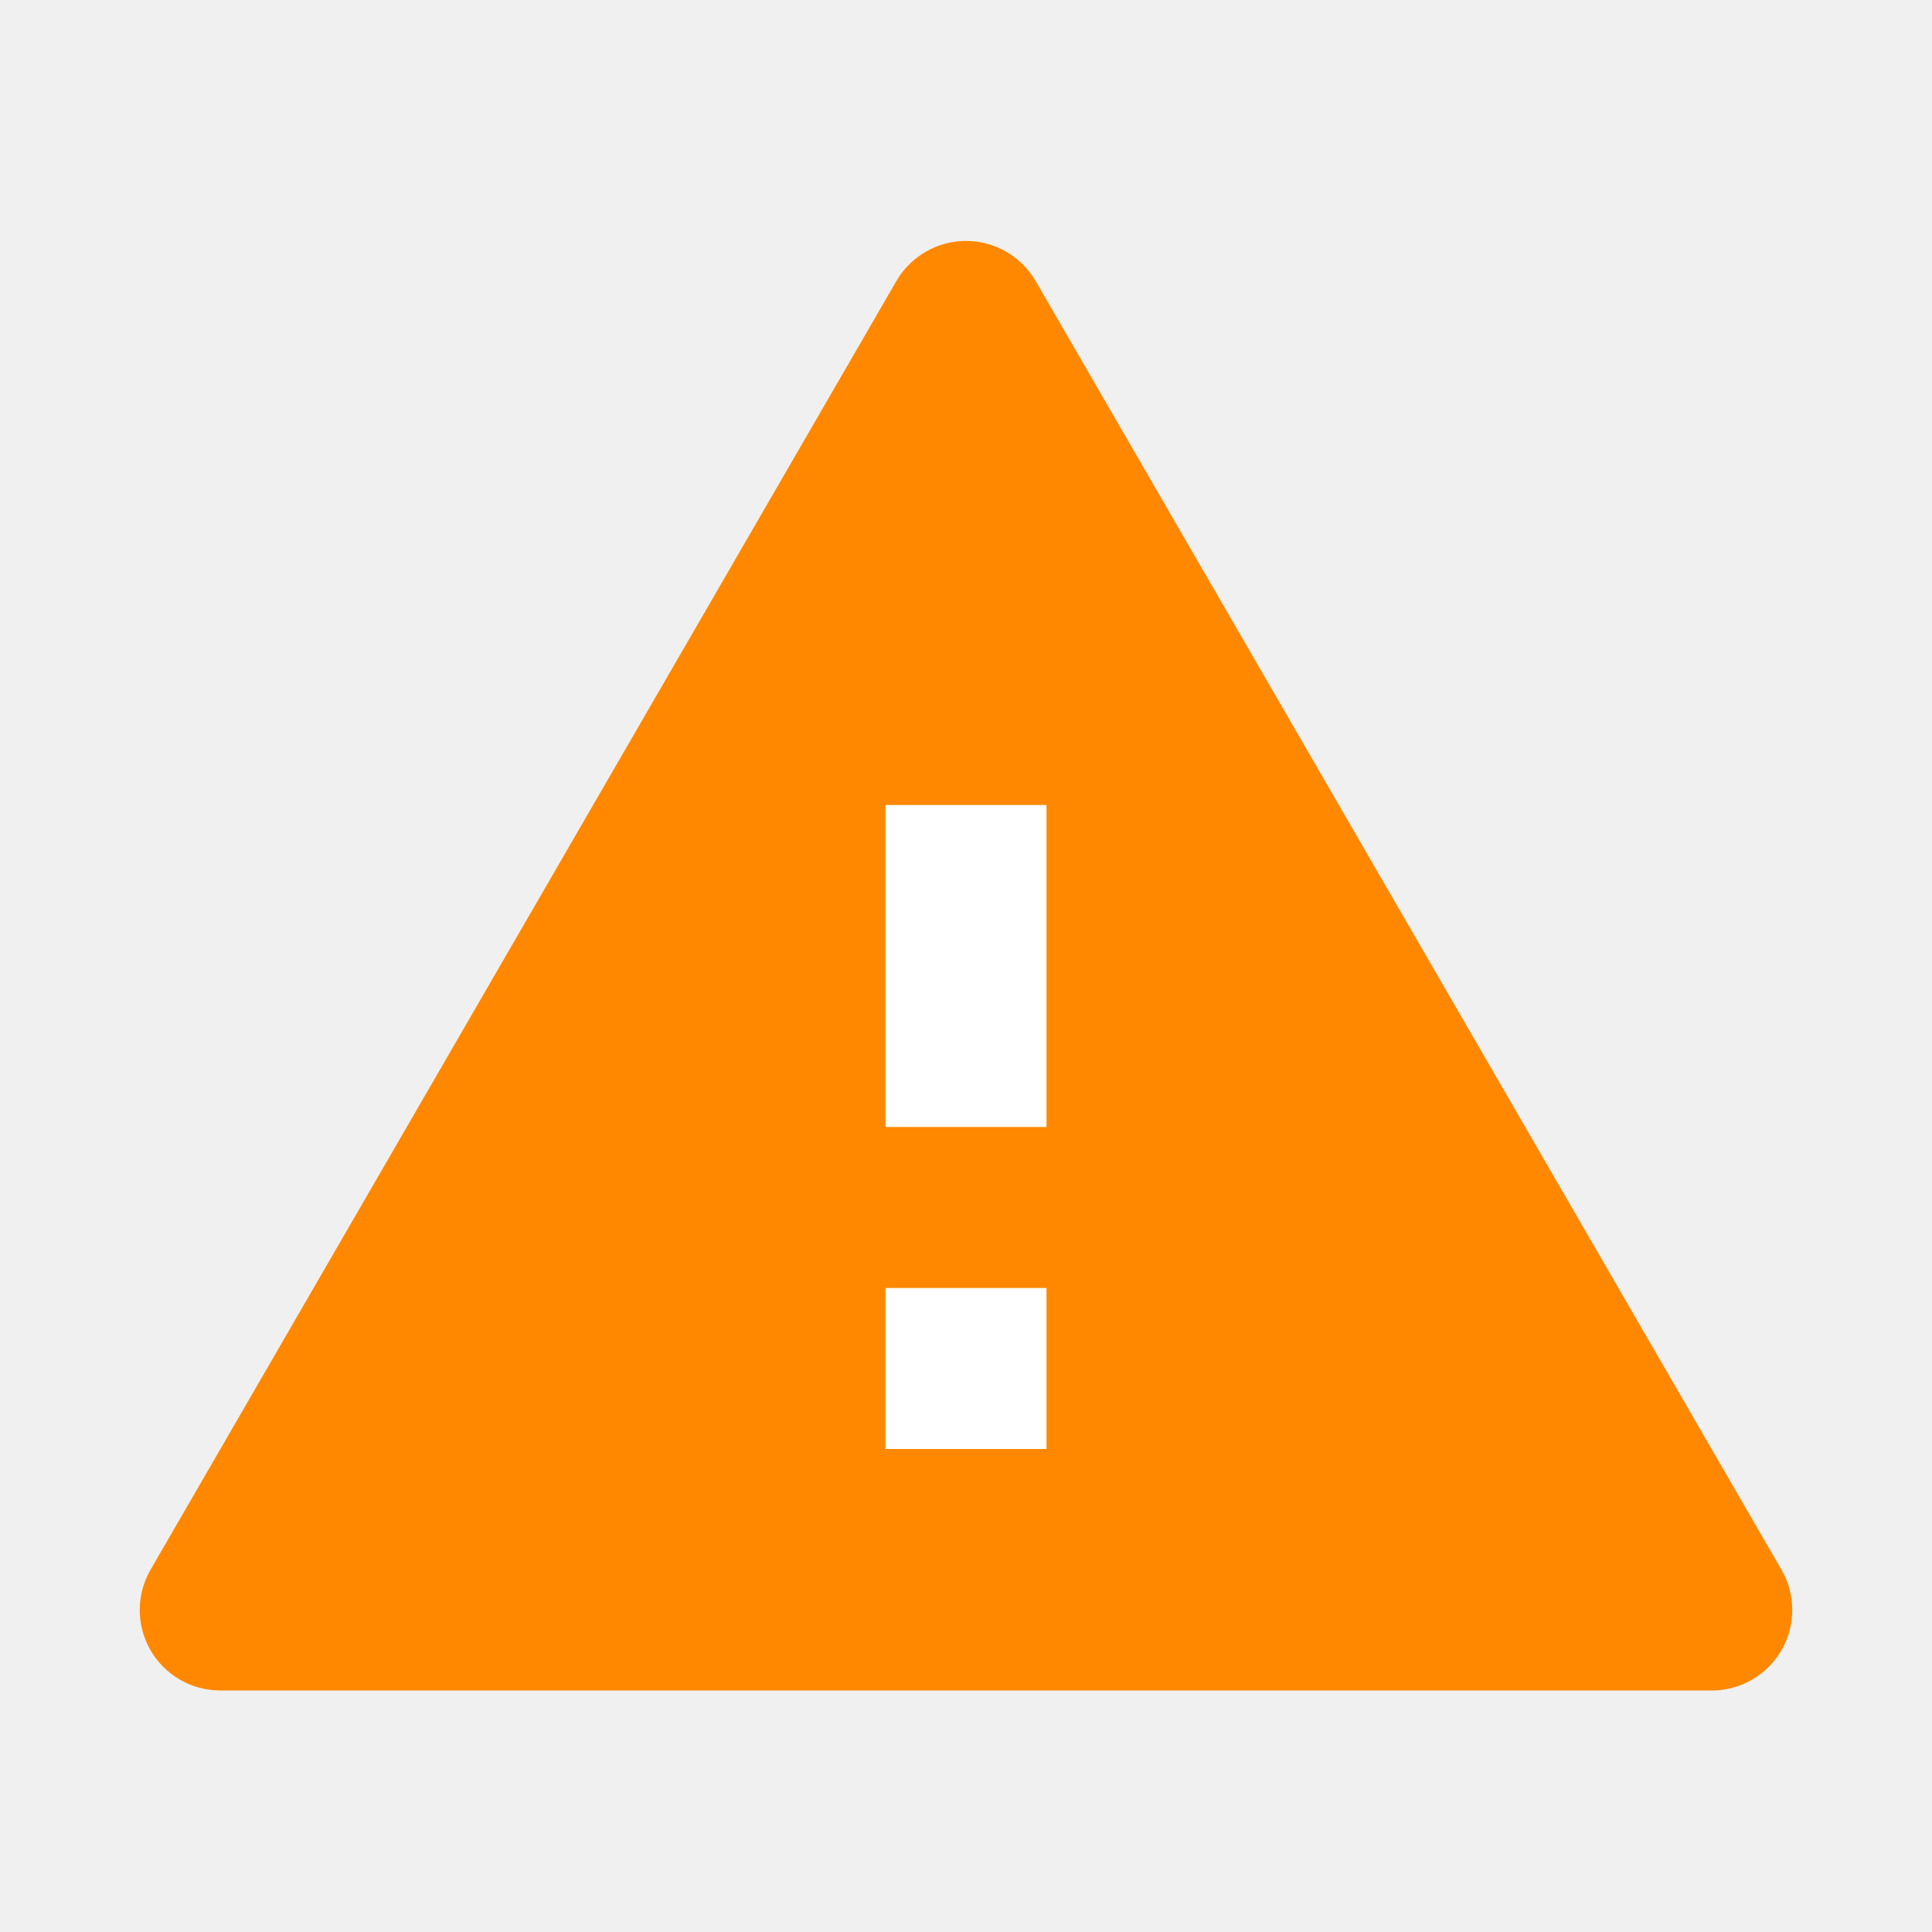
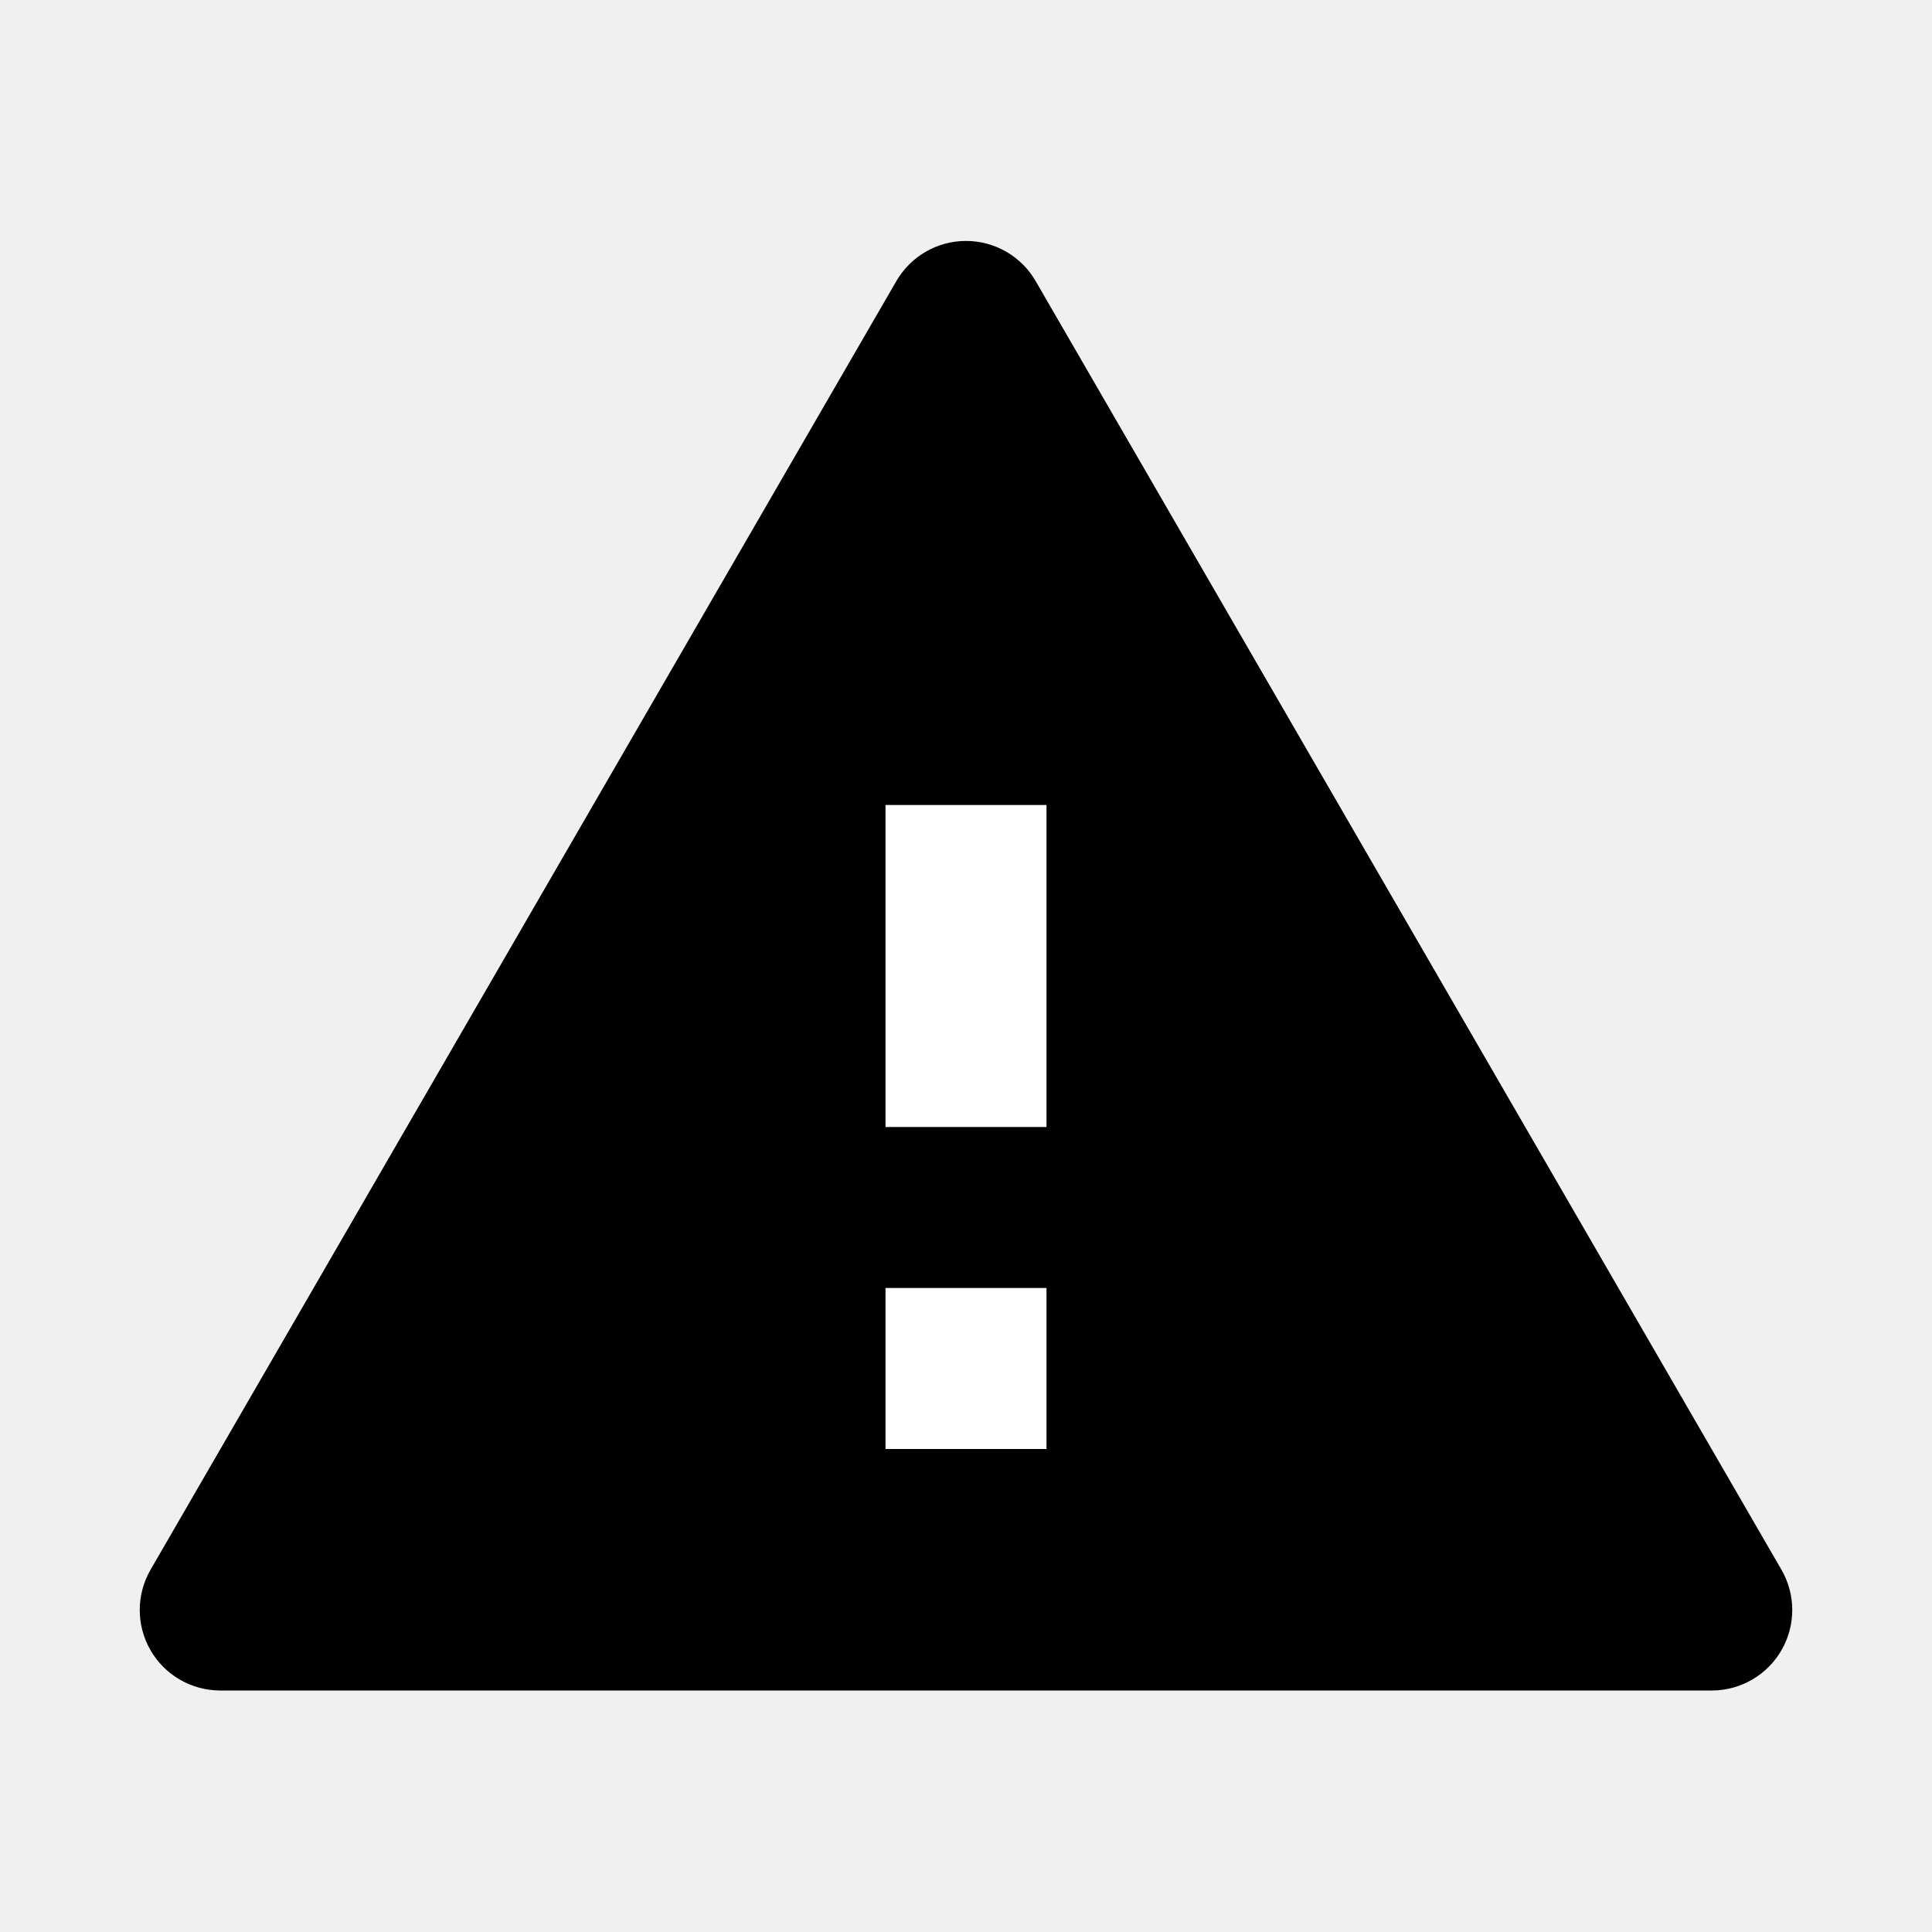
<svg xmlns="http://www.w3.org/2000/svg" viewBox="0 0 24 24">
-   <path d="M22.13,19.5l-9.26-16a1,1,0,0,0-1.74,0l-9.26,16A1,1,0,0,0,2.73,21H21.27A1,1,0,0,0,22.13,19.5Z" fill="#f80" />
+   <path d="M22.13,19.5l-9.26-16a1,1,0,0,0-1.74,0l-9.26,16A1,1,0,0,0,2.73,21H21.27A1,1,0,0,0,22.13,19.5Z" />
  <path d="M11,16h2v2H11Zm2-2H11V10h2Z" fill="#fff" />
</svg>
